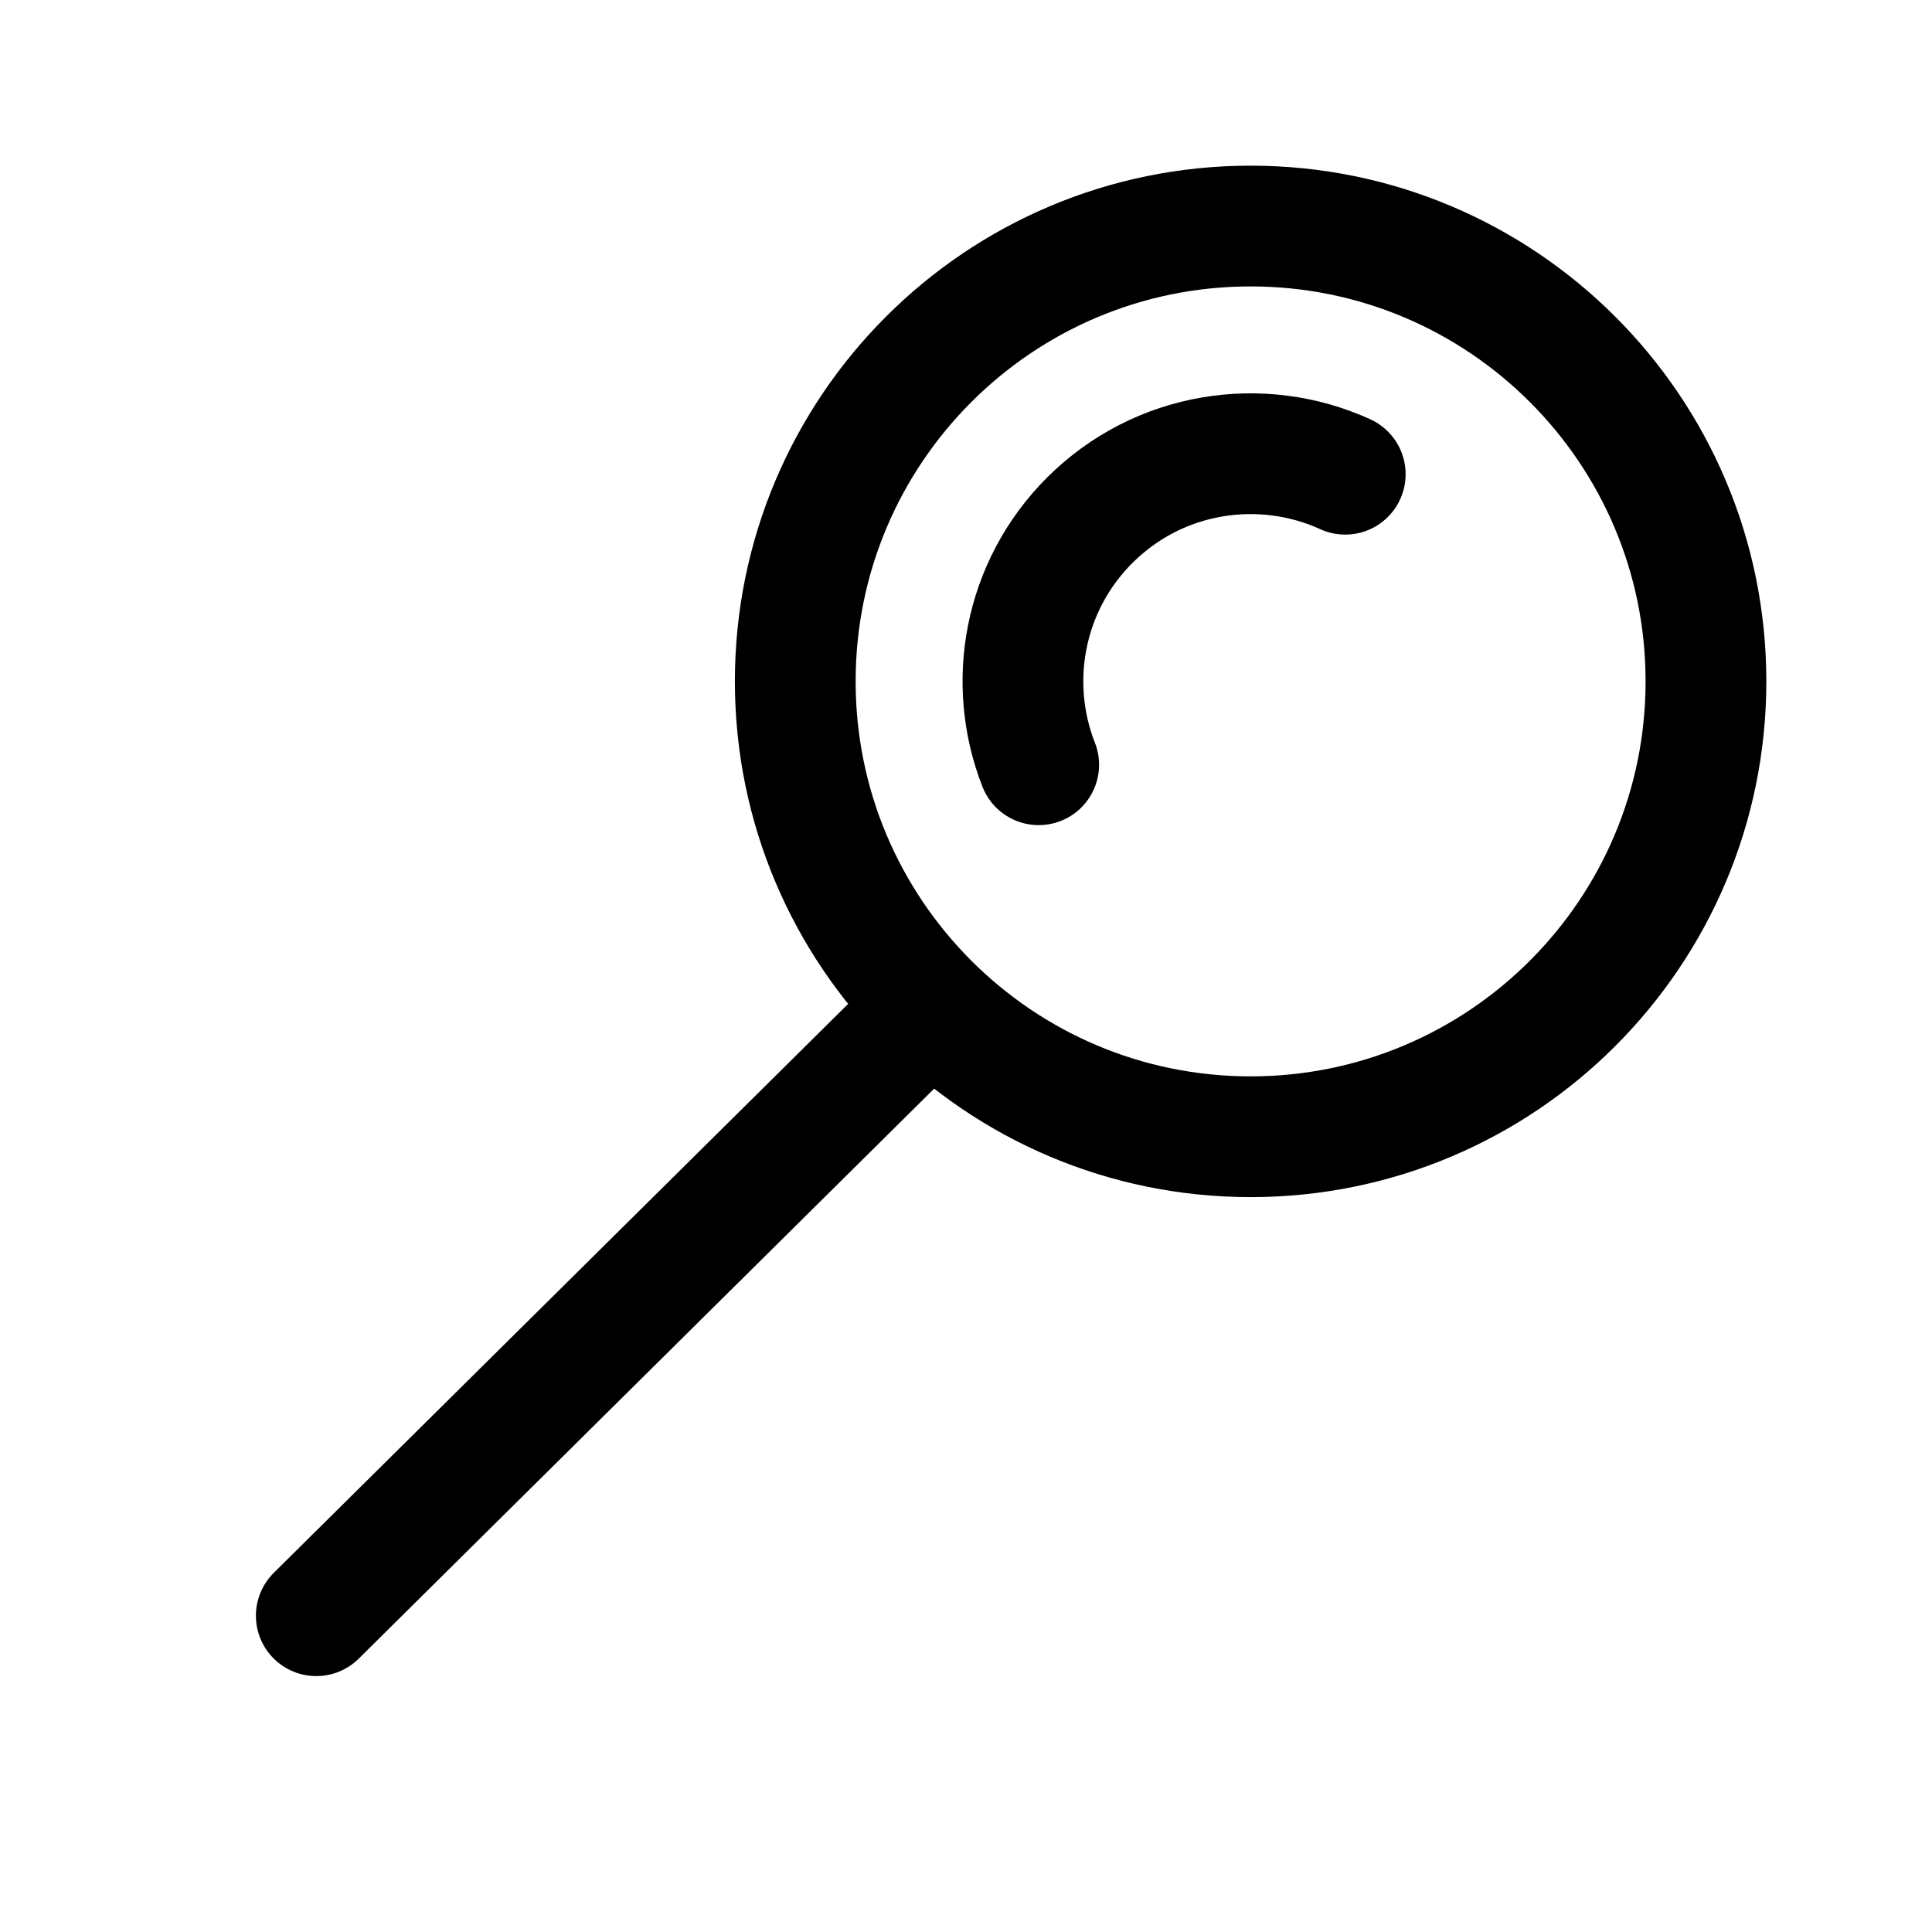
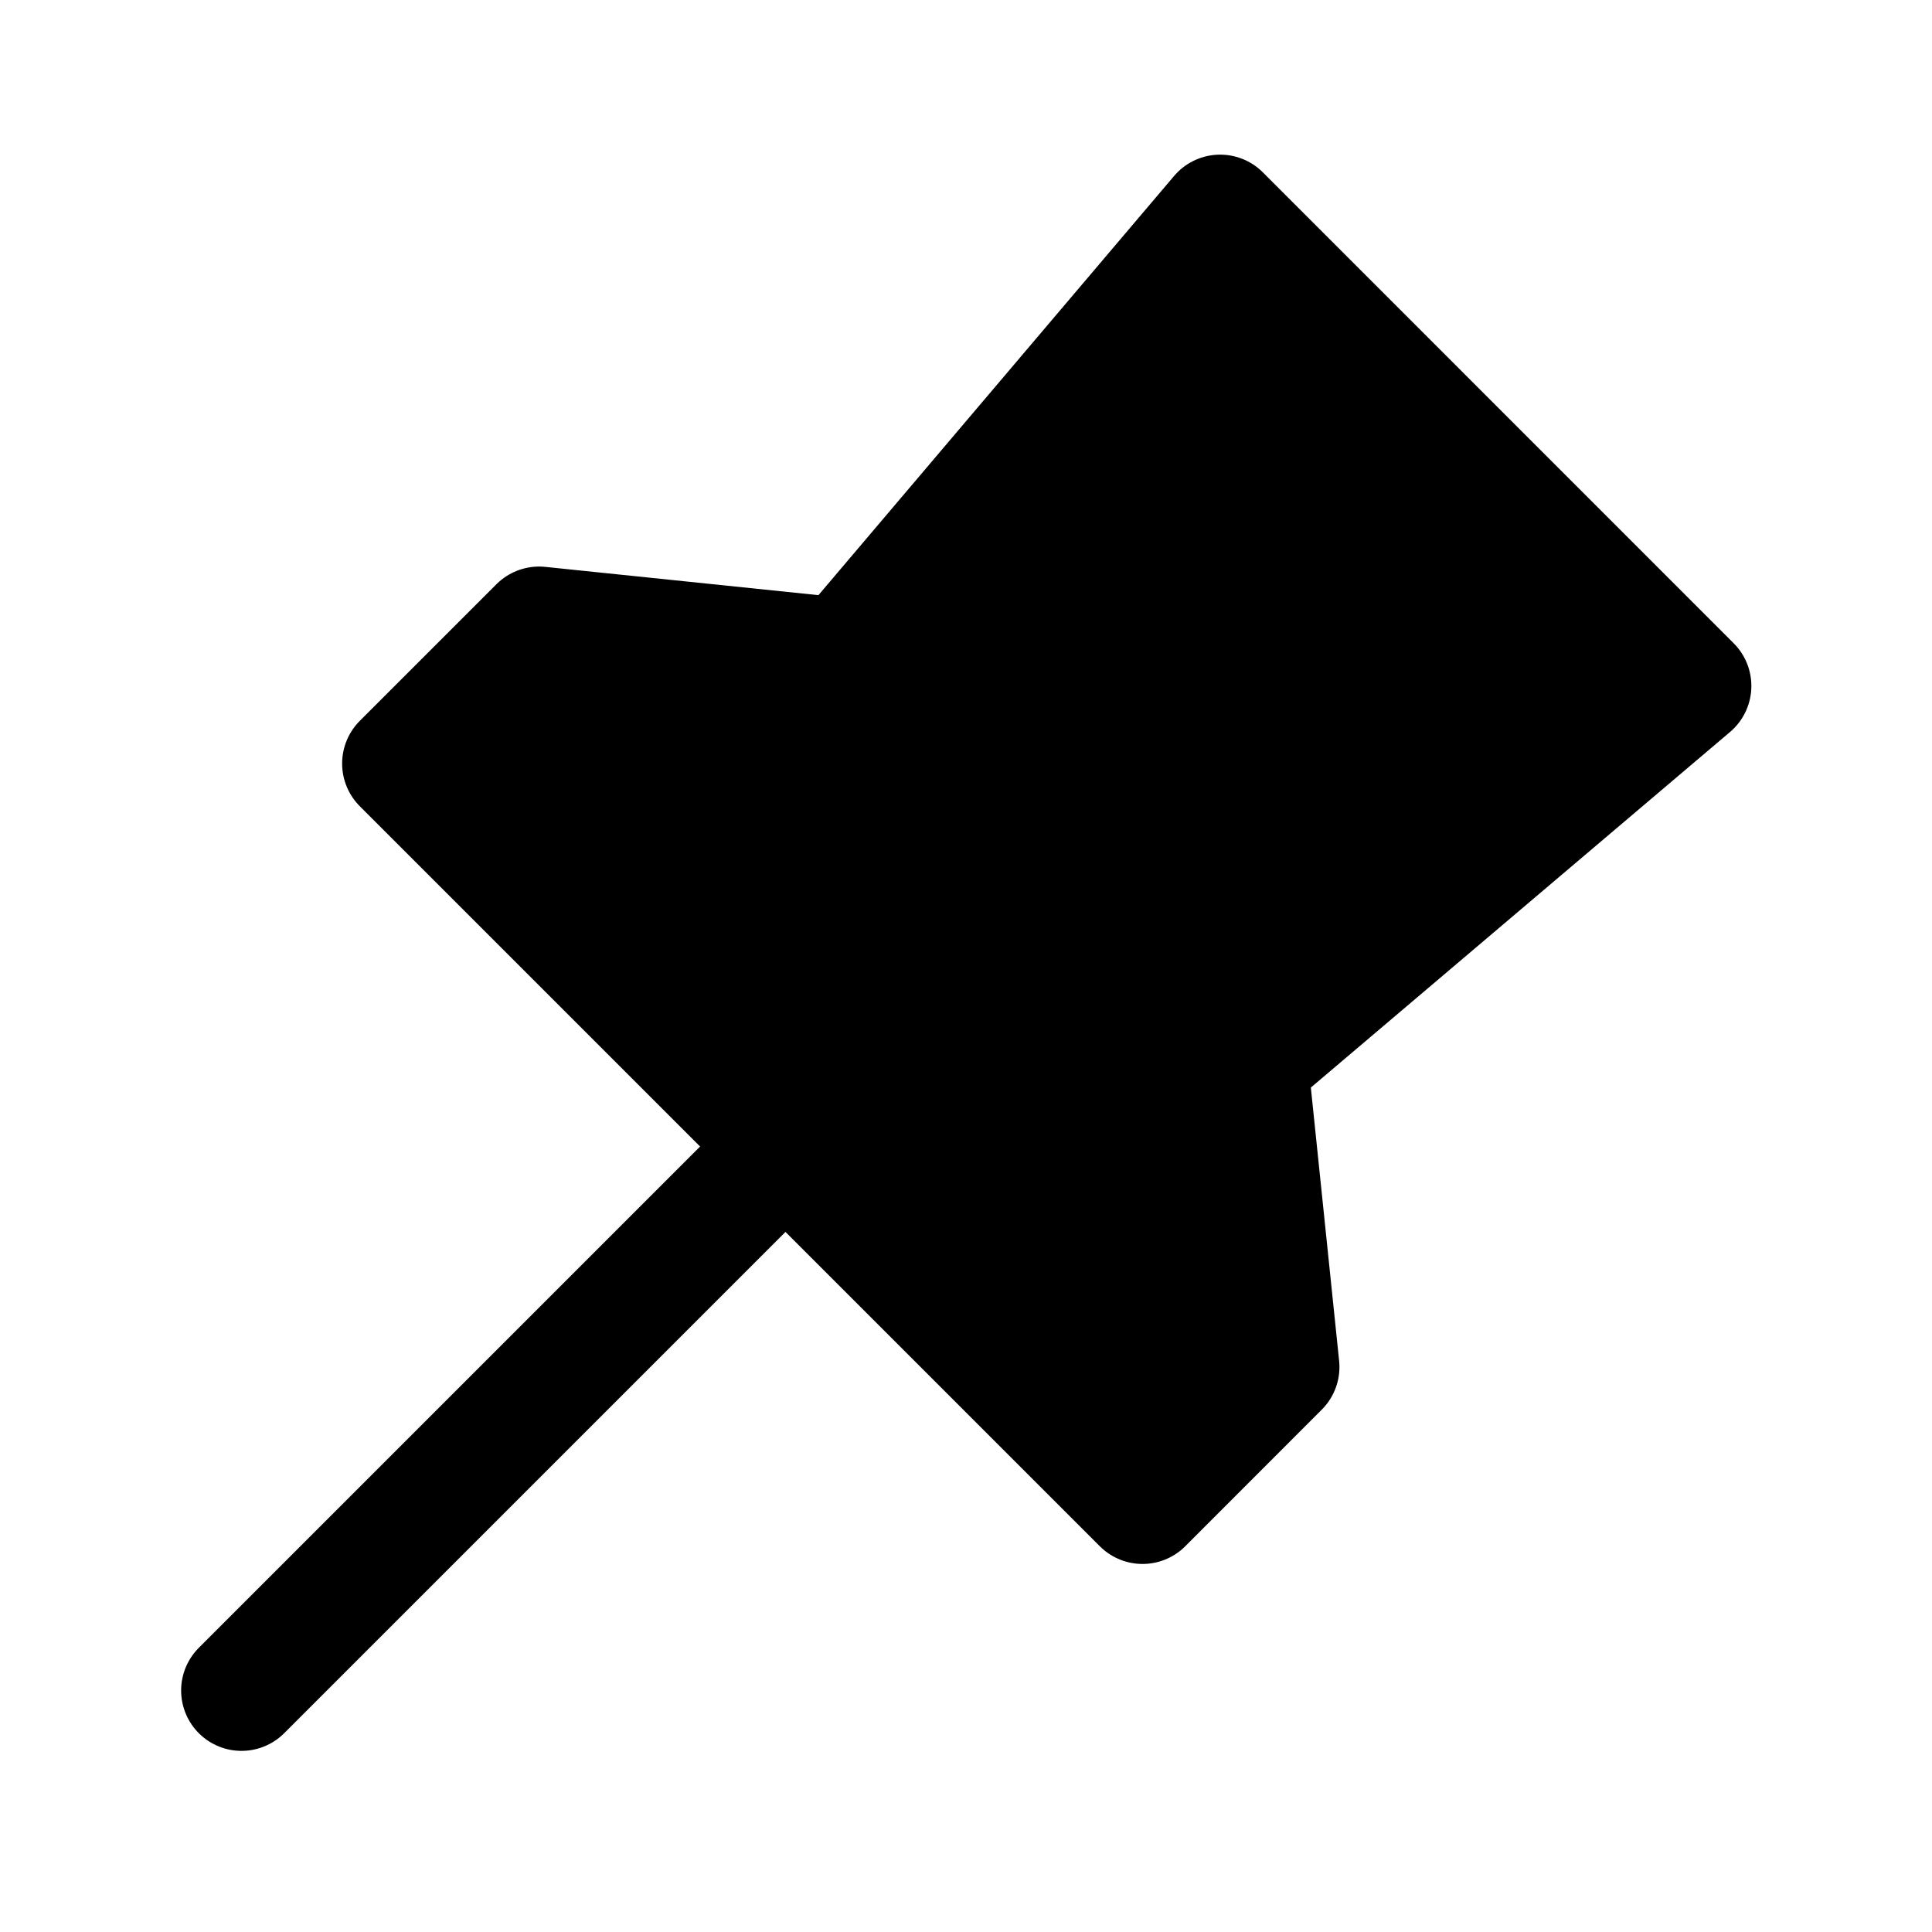
- <svg xmlns="http://www.w3.org/2000/svg" width="24" height="24" stroke-width="1.5" viewBox="0 0 24 24" fill="none">
-   <path d="M11.572 12.5L3.929 20.071M21.192 8.464C21.192 5.34 18.66 2.808 15.536 2.808C12.411 2.808 9.879 5.34 9.879 8.464C9.879 11.588 12.411 14.121 15.536 14.121C18.66 14.121 21.192 11.588 21.192 8.464Z" stroke="currentColor" stroke-linecap="round" stroke-linejoin="round" />
-   <path d="M12.903 9.5C12.504 8.485 12.715 7.285 13.536 6.464C14.394 5.606 15.668 5.415 16.711 5.891" stroke="currentColor" stroke-linecap="round" stroke-linejoin="round" />
+ <svg xmlns="http://www.w3.org/2000/svg" width="24" height="24" viewBox="0 0 24 24" fill="none">
+   <path d="M9.5 14.5L3 21" stroke="currentColor" stroke-width="1.5" stroke-linecap="round" stroke-linejoin="round" />
+   <path d="M5 9.485L14.193 18.678L15.889 16.981L15.497 13.194L21.006 8.521L15.157 2.671L10.483 8.18L6.697 7.788L5 9.485Z" fill="currentColor" stroke="currentColor" stroke-width="1.5" stroke-linecap="round" stroke-linejoin="round" />
</svg>
